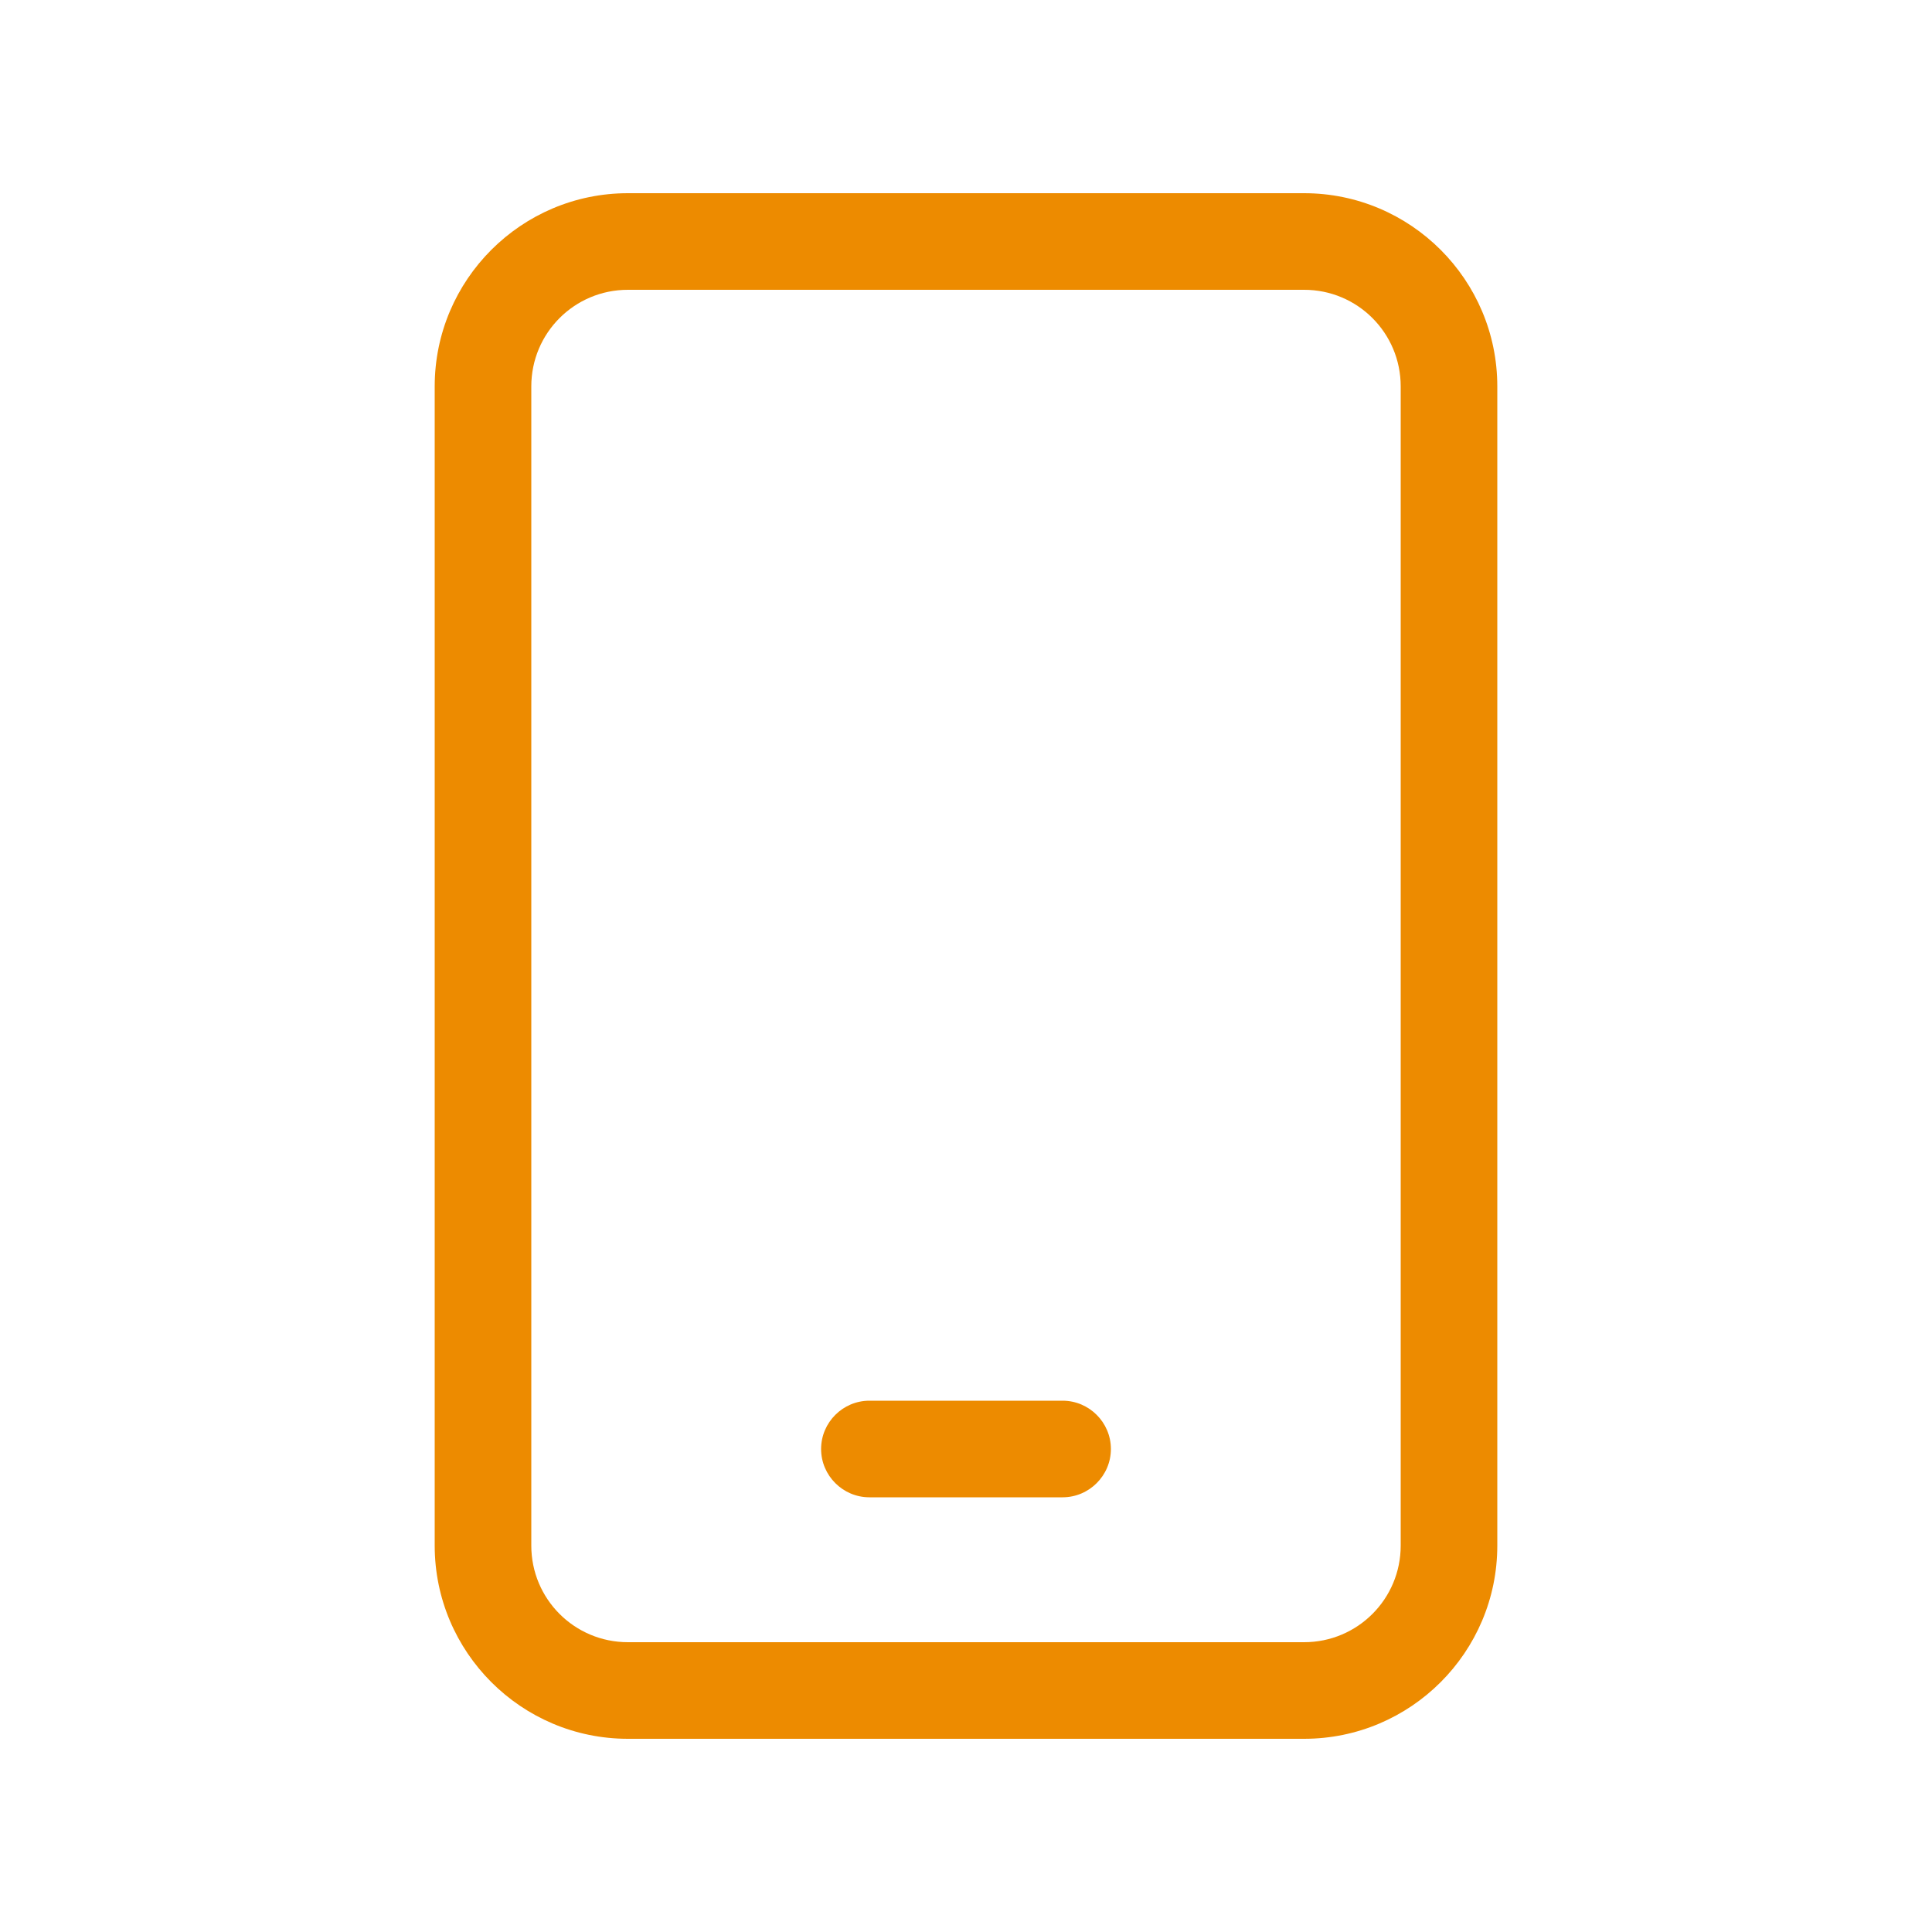
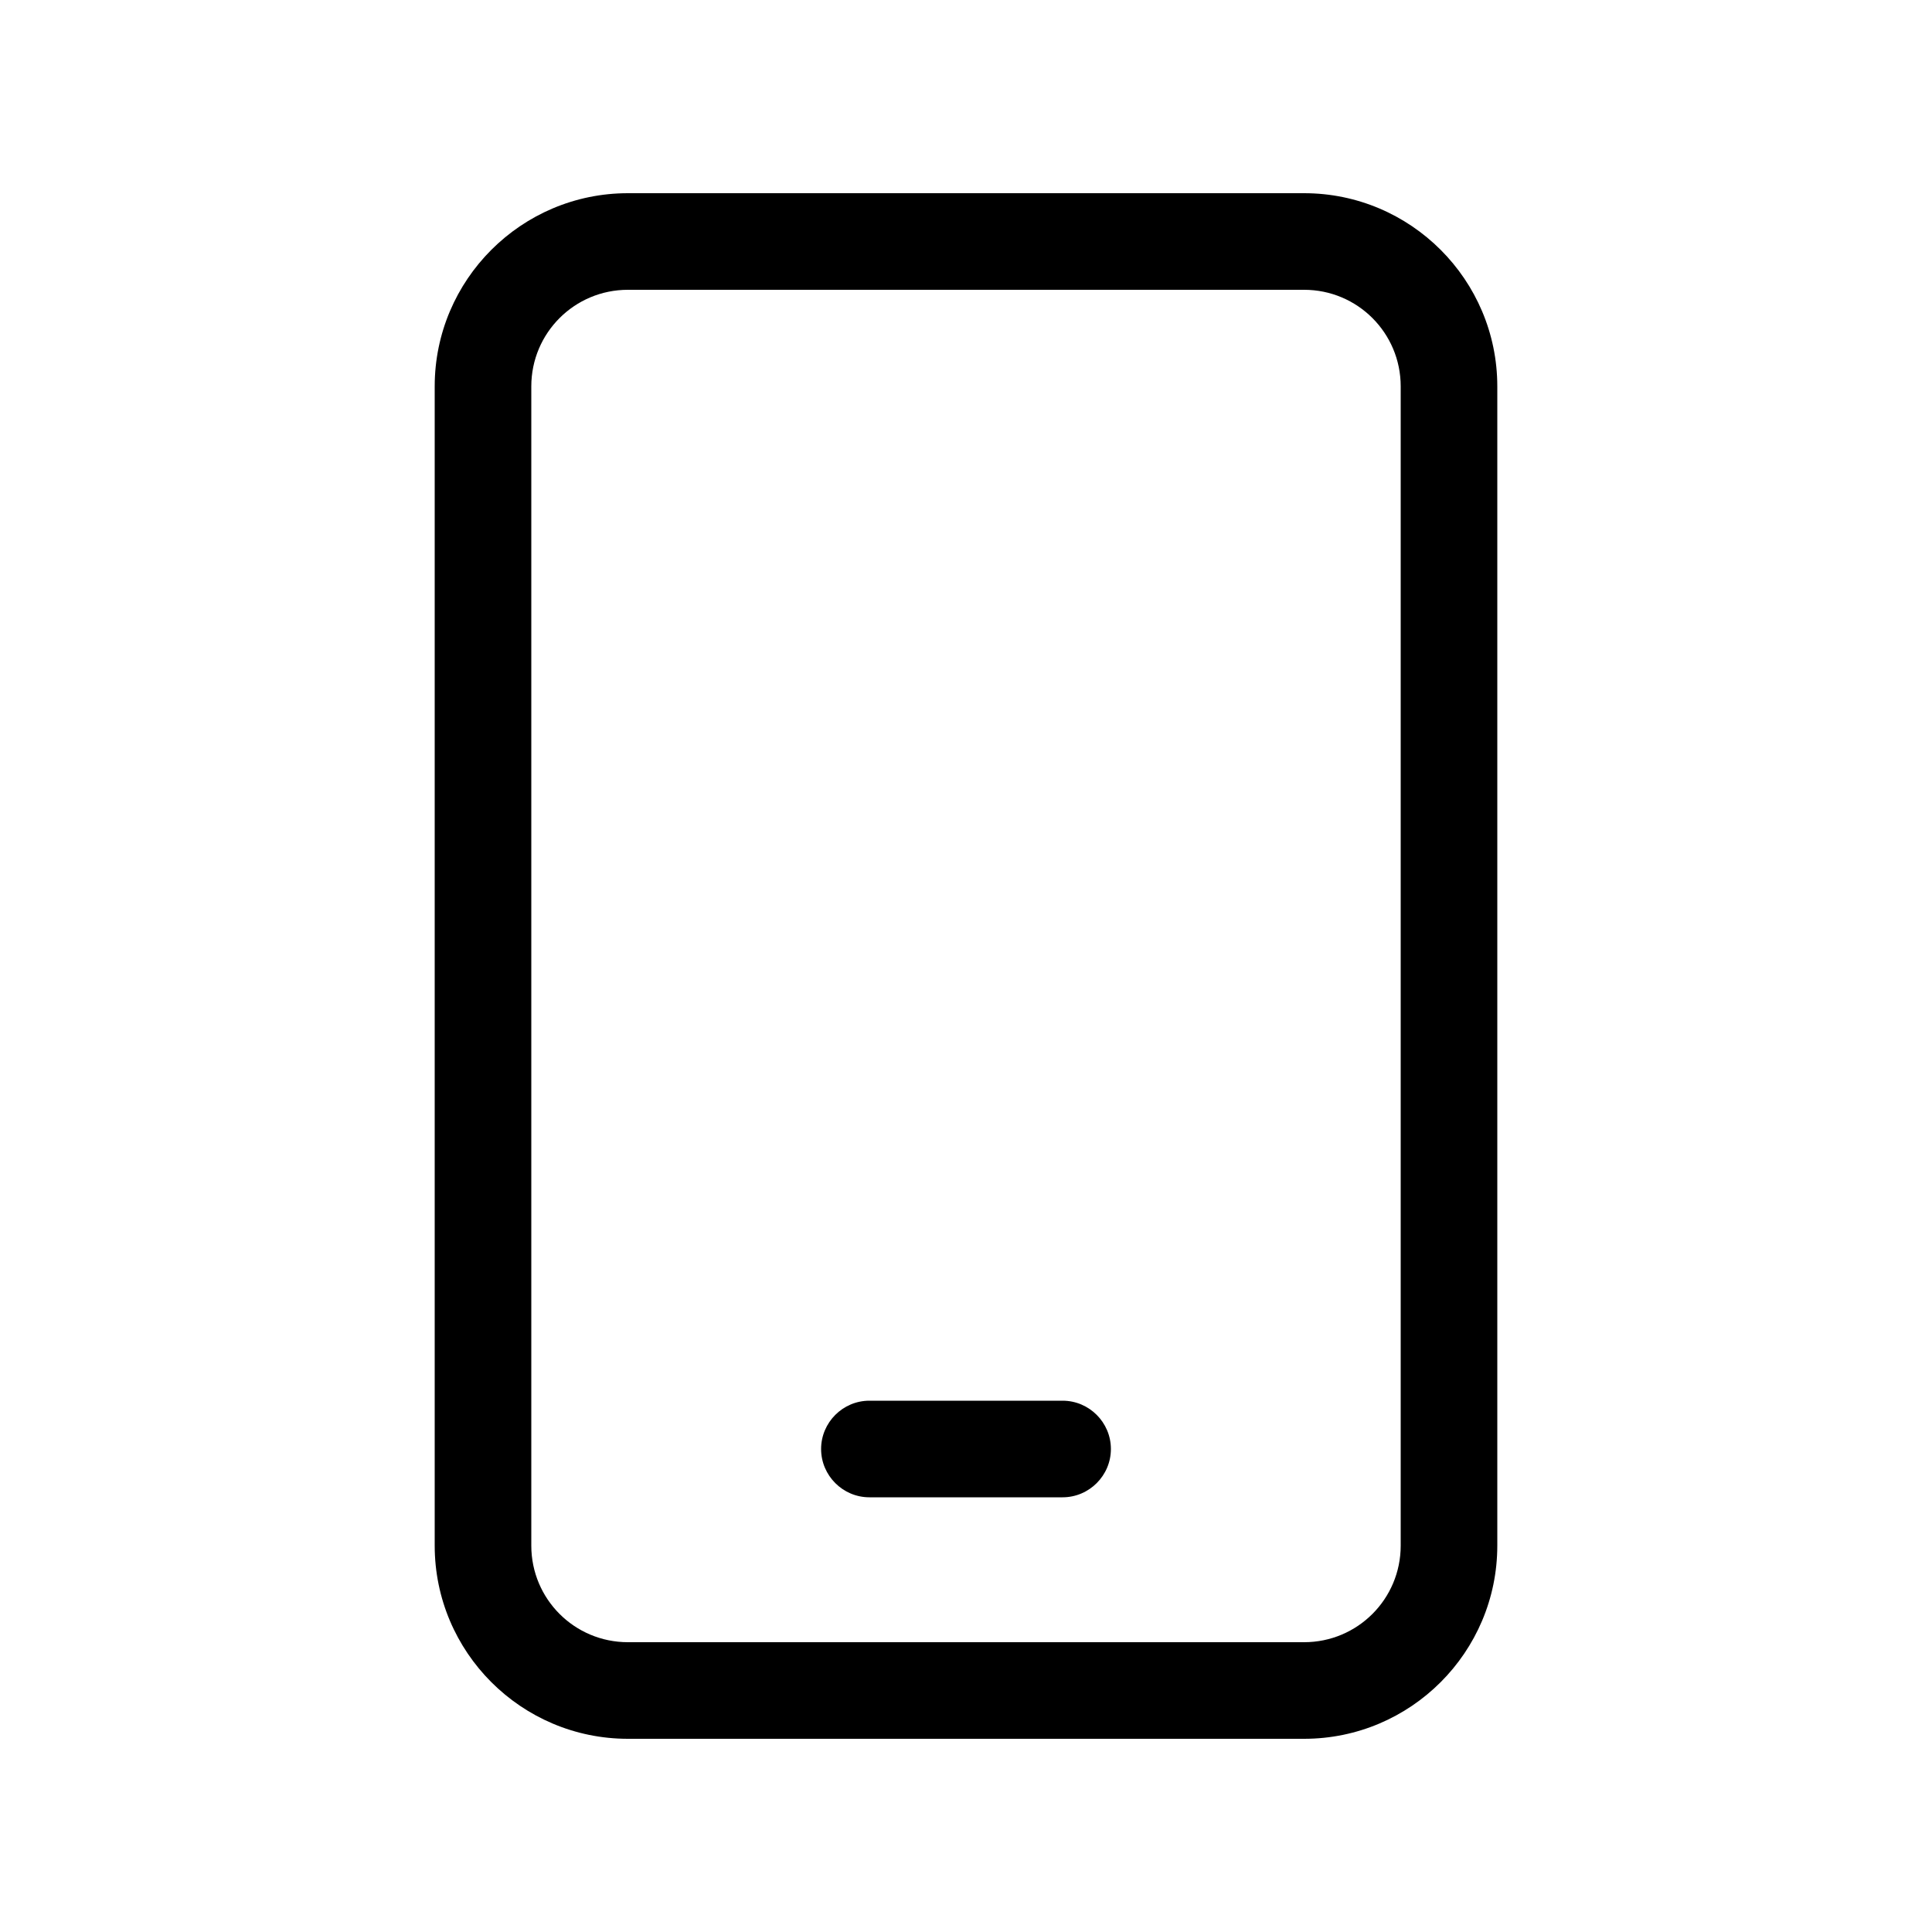
<svg xmlns="http://www.w3.org/2000/svg" viewBox="0 0 640 640">
-   <path fill="#ed8b00" d="M208 96C190.3 96 176 110.3 176 128L176 512C176 529.7 190.3 544 208 544L432 544C449.7 544 464 529.7 464 512L464 128C464 110.3 449.7 96 432 96L208 96zM144 128C144 92.7 172.7 64 208 64L432 64C467.3 64 496 92.7 496 128L496 512C496 547.3 467.3 576 432 576L208 576C172.7 576 144 547.3 144 512L144 128zM288 464L352 464C360.8 464 368 471.2 368 480C368 488.8 360.8 496 352 496L288 496C279.2 496 272 488.8 272 480C272 471.2 279.2 464 288 464z" />
+   <path fill="#000" d="M208 96C190.3 96 176 110.3 176 128L176 512C176 529.7 190.3 544 208 544L432 544C449.7 544 464 529.7 464 512L464 128C464 110.3 449.7 96 432 96L208 96zM144 128C144 92.7 172.7 64 208 64L432 64C467.3 64 496 92.7 496 128L496 512C496 547.3 467.3 576 432 576L208 576C172.7 576 144 547.3 144 512L144 128zM288 464L352 464C360.8 464 368 471.2 368 480C368 488.8 360.8 496 352 496L288 496C279.2 496 272 488.8 272 480C272 471.2 279.2 464 288 464z" />
</svg>
